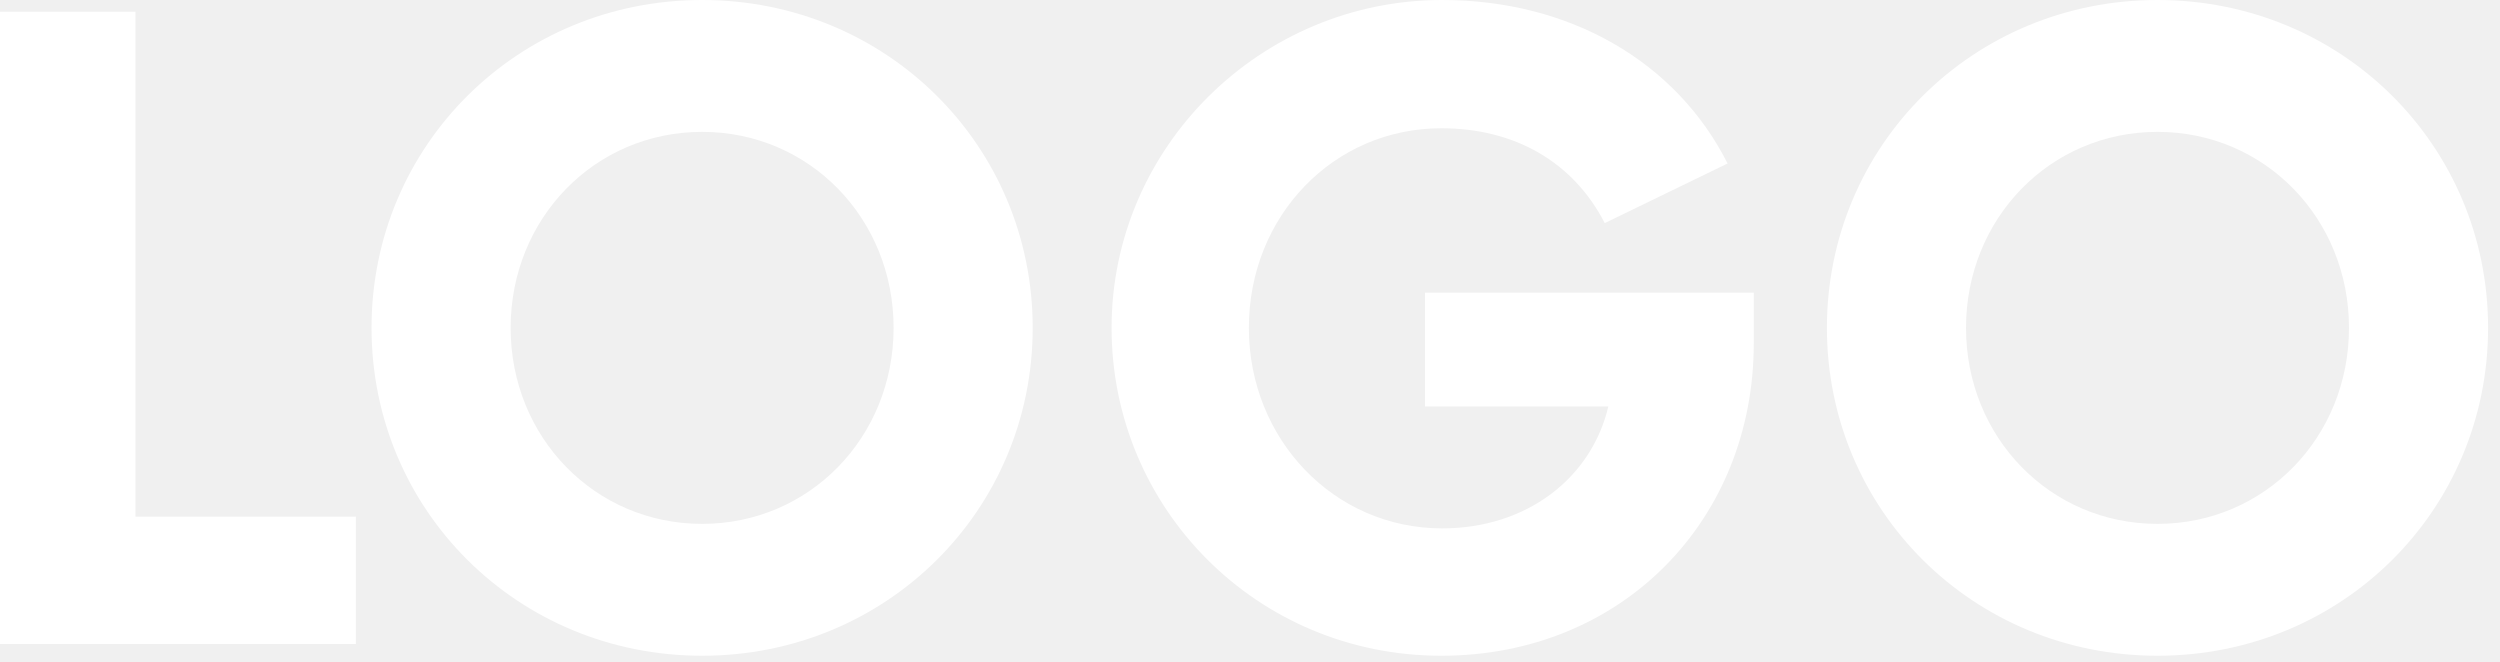
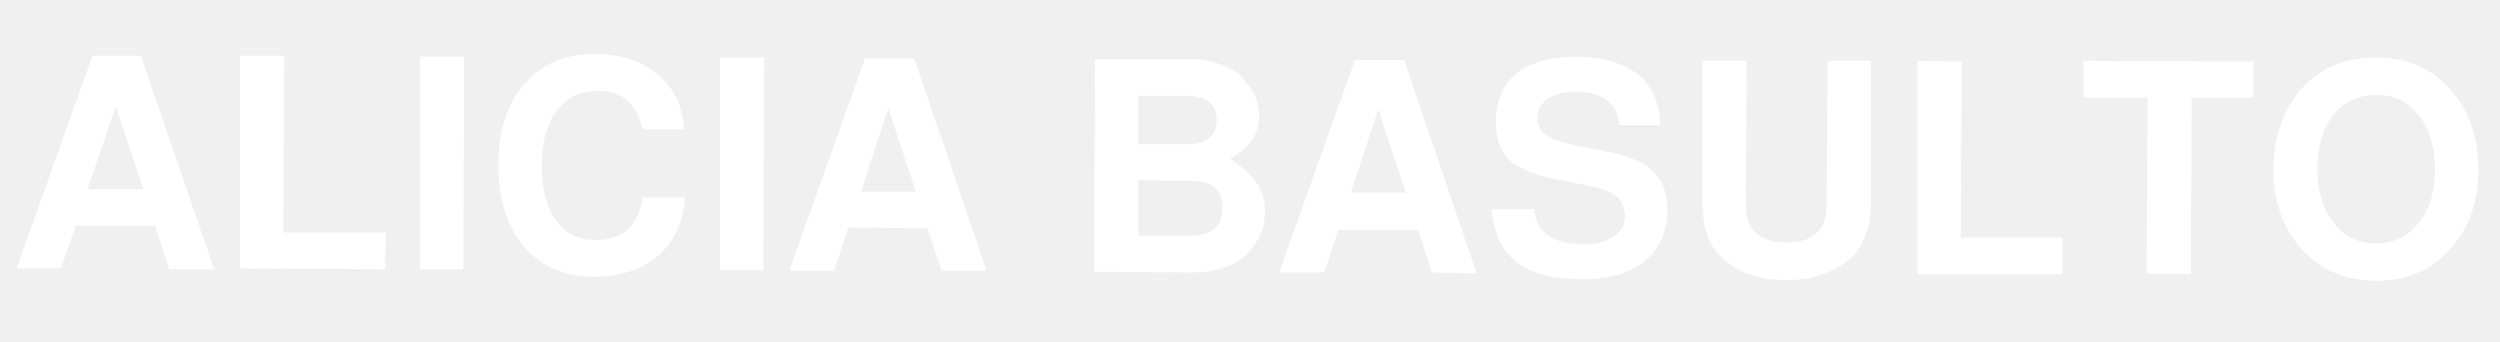
- <svg xmlns="http://www.w3.org/2000/svg" width="155" height="41" viewBox="0 0 155 41" fill="none">
-   <path d="M0 0.728V39.928H22.064V32.032H8.4V0.728H0Z" fill="white" />
-   <path d="M64.027 20.328C64.027 9.016 54.955 0 43.531 0C32.107 0 23.035 9.016 23.035 20.328C23.035 31.64 32.107 40.656 43.531 40.656C54.955 40.656 64.027 31.64 64.027 20.328ZM55.403 20.328C55.403 27.104 50.195 32.48 43.531 32.48C36.867 32.48 31.659 27.104 31.659 20.328C31.659 13.552 36.867 8.176 43.531 8.176C50.195 8.176 55.403 13.552 55.403 20.328Z" fill="white" />
-   <path d="M107.11 10.136C103.918 3.808 97.31 0 89.414 0C78.158 0 68.918 9.128 68.918 20.328C68.918 31.528 77.934 40.656 89.358 40.656C100.558 40.656 108.734 32.256 108.734 21.28V18.144H88.35V25.2H99.718C98.654 29.68 94.622 32.76 89.414 32.76C82.694 32.76 77.43 27.216 77.43 20.328C77.43 13.384 82.694 7.952 89.358 7.952C93.894 7.952 97.534 10.024 99.494 13.832L107.11 10.136Z" fill="white" />
-   <path d="M154.261 20.328C154.261 9.016 145.189 0 133.765 0C122.341 0 113.269 9.016 113.269 20.328C113.269 31.64 122.341 40.656 133.765 40.656C145.189 40.656 154.261 31.64 154.261 20.328ZM145.637 20.328C145.637 27.104 140.429 32.48 133.765 32.48C127.101 32.48 121.893 27.104 121.893 20.328C121.893 13.552 127.101 8.176 133.765 8.176C140.429 8.176 145.637 13.552 145.637 20.328Z" fill="white" />
+ <svg xmlns="http://www.w3.org/2000/svg" version="1.2" viewBox="0 0 300 41" width="300" height="41">
+   <style>
+ 		.s0 { fill: #ffffff } 
+ 	</style>
+   <path id="Layer" class="s0" d="" />
+   <path id="ALICIA BASULTO BASULTO" fill-rule="evenodd" class="s0" d="m20.3 32.3l-1.7-5.2h-9.5l-1.8 5.1h-5.3l9.1-25.5h5.8l8.8 25.6zm-9.8-9.6h6.7l-3.3-9.9zm18.3-16h5.3l-0.1 21.2h12.3l-0.1 4.4-17.4-0.1zm21.6 0.1h5.3l-0.1 25.5h-5.2zm31.7 8.7h-5q-1-4.6-5.4-4.6-3.1 0-4.9 2.4-1.8 2.4-1.8 6.6 0 4.2 1.7 6.5 1.7 2.4 4.7 2.4 2.5 0 4-1.3 1.4-1.4 1.7-3.8h5.1q-0.3 4.4-3.2 7-3 2.5-7.7 2.5-5.3 0-8.4-3.6-3.1-3.6-3.1-9.8 0-6.2 3.2-9.8 3.1-3.6 8.5-3.5 4.5 0 7.4 2.4 2.9 2.4 3.2 6.6zm4.3-8.6h5.3l-0.1 25.5h-5.2zm26.6 25.6l-1.7-5.1-9.5-0.1-1.7 5.2h-5.4l9.1-25.5h5.9l8.7 25.5zm-9.7-9.5h6.6l-3.3-10zm48.5 2.3q0 1.3-0.4 2.5-0.5 1.2-1.4 2.3-0.9 1.2-2.8 1.9-1.8 0.7-4.4 0.7l-11.5-0.1 0.1-25.5h11.4q2.3 0 4.1 0.8 1.7 0.7 2.5 1.8 0.9 1.1 1.3 2.1 0.4 1.1 0.4 2.1 0 1.6-0.8 2.8-0.8 1.2-2.7 2.4 4.2 2.5 4.2 6.2zm-9.5-13.8h-5.7v5.8h5.7q3.7 0 3.7-2.9 0-2.9-3.7-2.9zm0.6 10.2l-6.3-0.1v6.7h6.2q3.9 0 3.9-3.3 0.1-3.3-3.8-3.3zm28.9 11l-1.6-5.1h-9.6l-1.7 5.1h-5.4l9.1-25.5h5.9l8.7 25.6zm-9.7-9.6h6.6l-3.3-10zm37.1-8.1h-4.9q-0.3-4-5.4-4-2 0-3.2 0.9-1.2 0.8-1.2 2.2 0 1.4 1 2.1 1 0.7 3.8 1.3l4 0.8q3.6 0.7 5.2 2.4 1.6 1.6 1.6 4.6-0.1 3.9-2.8 6.1-2.8 2.2-7.7 2.1-4.9 0-7.7-2.1-2.6-2.2-2.9-6.3h5.1q0.2 2.1 1.6 3.1 1.5 1.1 4.2 1.1 2.3 0.1 3.7-0.9 1.4-0.9 1.4-2.5 0-1.5-1.1-2.4-1-0.8-3.7-1.3l-3.5-0.7q-3.9-0.8-5.6-2.3-1.6-1.6-1.6-4.6 0-3.7 2.5-5.8 2.6-2 7.2-2 1.3 0 2.5 0.2 1.3 0.2 2.7 0.7 1.4 0.6 2.4 1.4 1 0.9 1.7 2.4 0.7 1.5 0.7 3.5zm17.8 18.4q-1.3 0.2-2.7 0.2-1.4 0-2.7-0.2-1.3-0.3-2.7-0.9-1.3-0.7-2.3-1.6-1.1-1-1.7-2.6-0.6-1.7-0.6-3.7v-17.3h5.3l-0.1 17.3q0 4.5 4.9 4.5 4.8 0 4.8-4.5l0.1-17.3h5.2v17.3q0 2.1-0.7 3.7-0.6 1.6-1.6 2.6-1.1 1-2.5 1.6-1.3 0.6-2.7 0.9zm13.1-26.1l5.3 0.1-0.1 21.1h12.2v4.4h-17.4zm40.3 4.4h-7.4l-0.1 21.2-5.3-0.1 0.1-21.1h-7.7v-4.4l20.4 0.1zm5.8 18.2q-3.4-3.8-3.4-9.6 0.1-5.9 3.4-9.7 3.4-3.7 8.9-3.7 5.6 0 8.9 3.8 3.4 3.7 3.4 9.8 0 5.7-3.4 9.4-3.3 3.8-8.9 3.8-5.6-0.1-8.9-3.8zm9-18.5q-3.2 0-5.2 2.4-1.9 2.4-1.9 6.5 0 4 1.9 6.4 1.9 2.5 5.1 2.5 3.2 0 5.1-2.4 2-2.4 2-6.4 0-4.1-1.9-6.5-1.9-2.5-5.1-2.5z" />
</svg>
